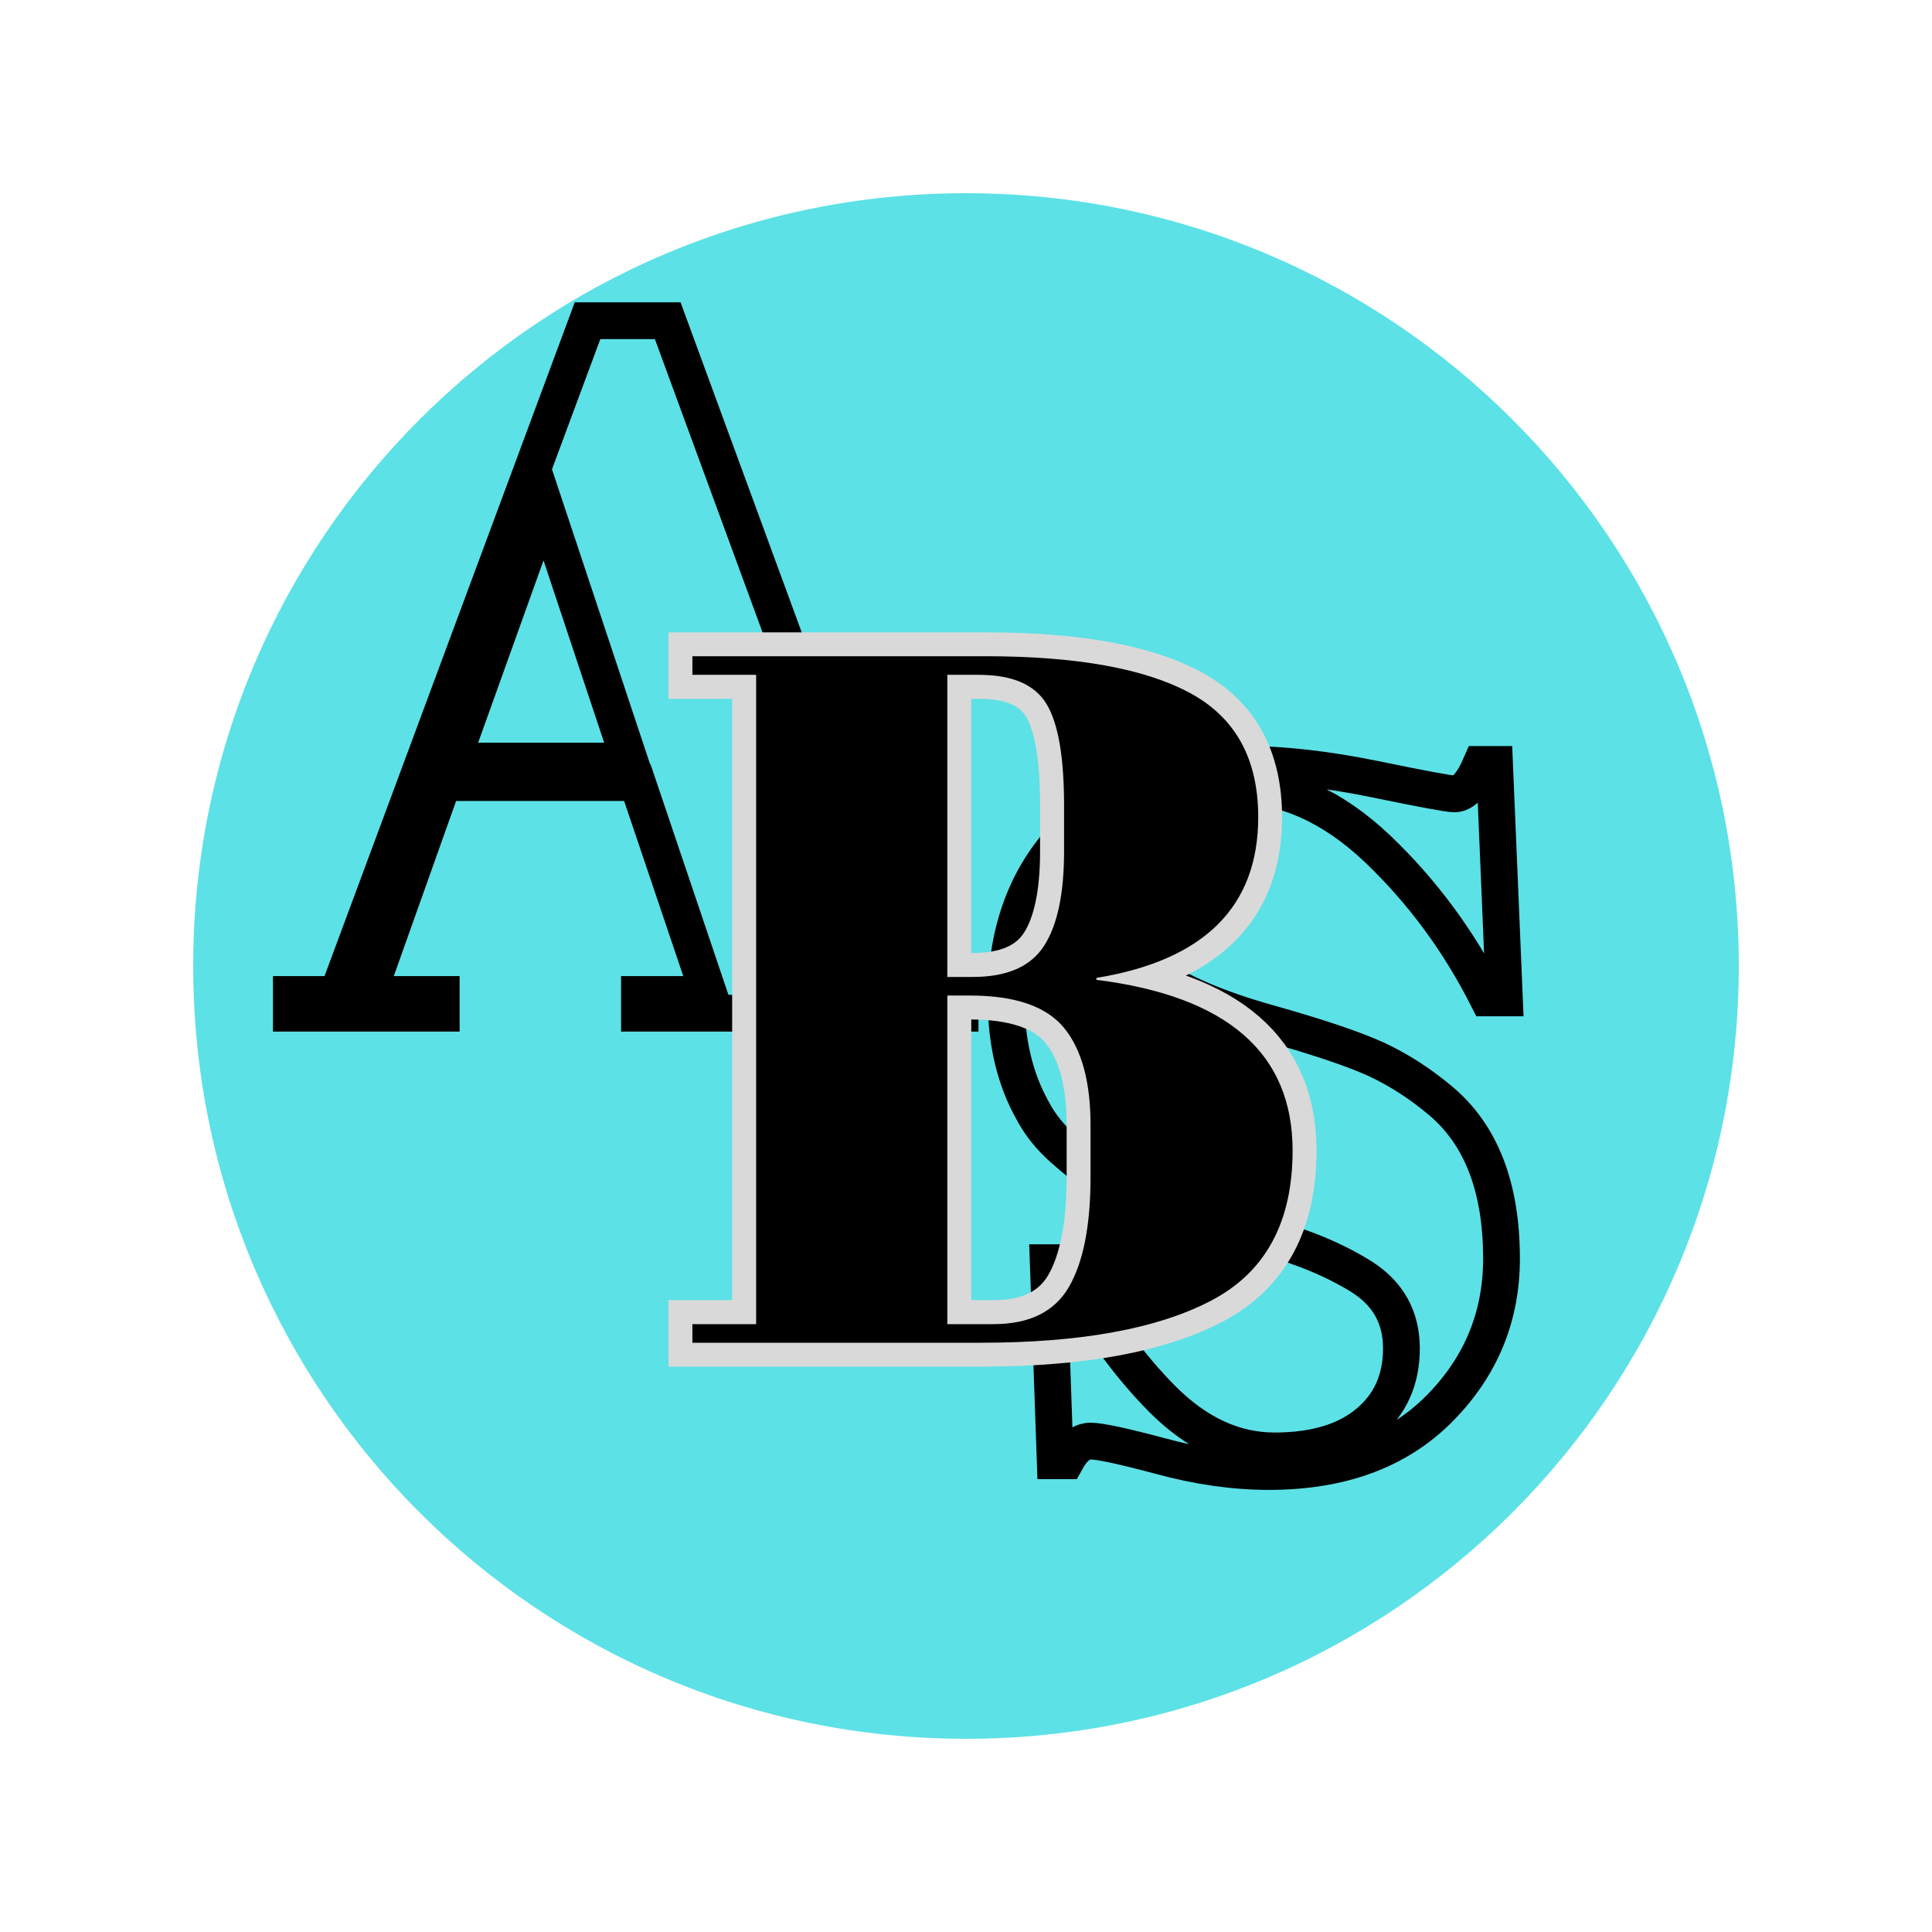
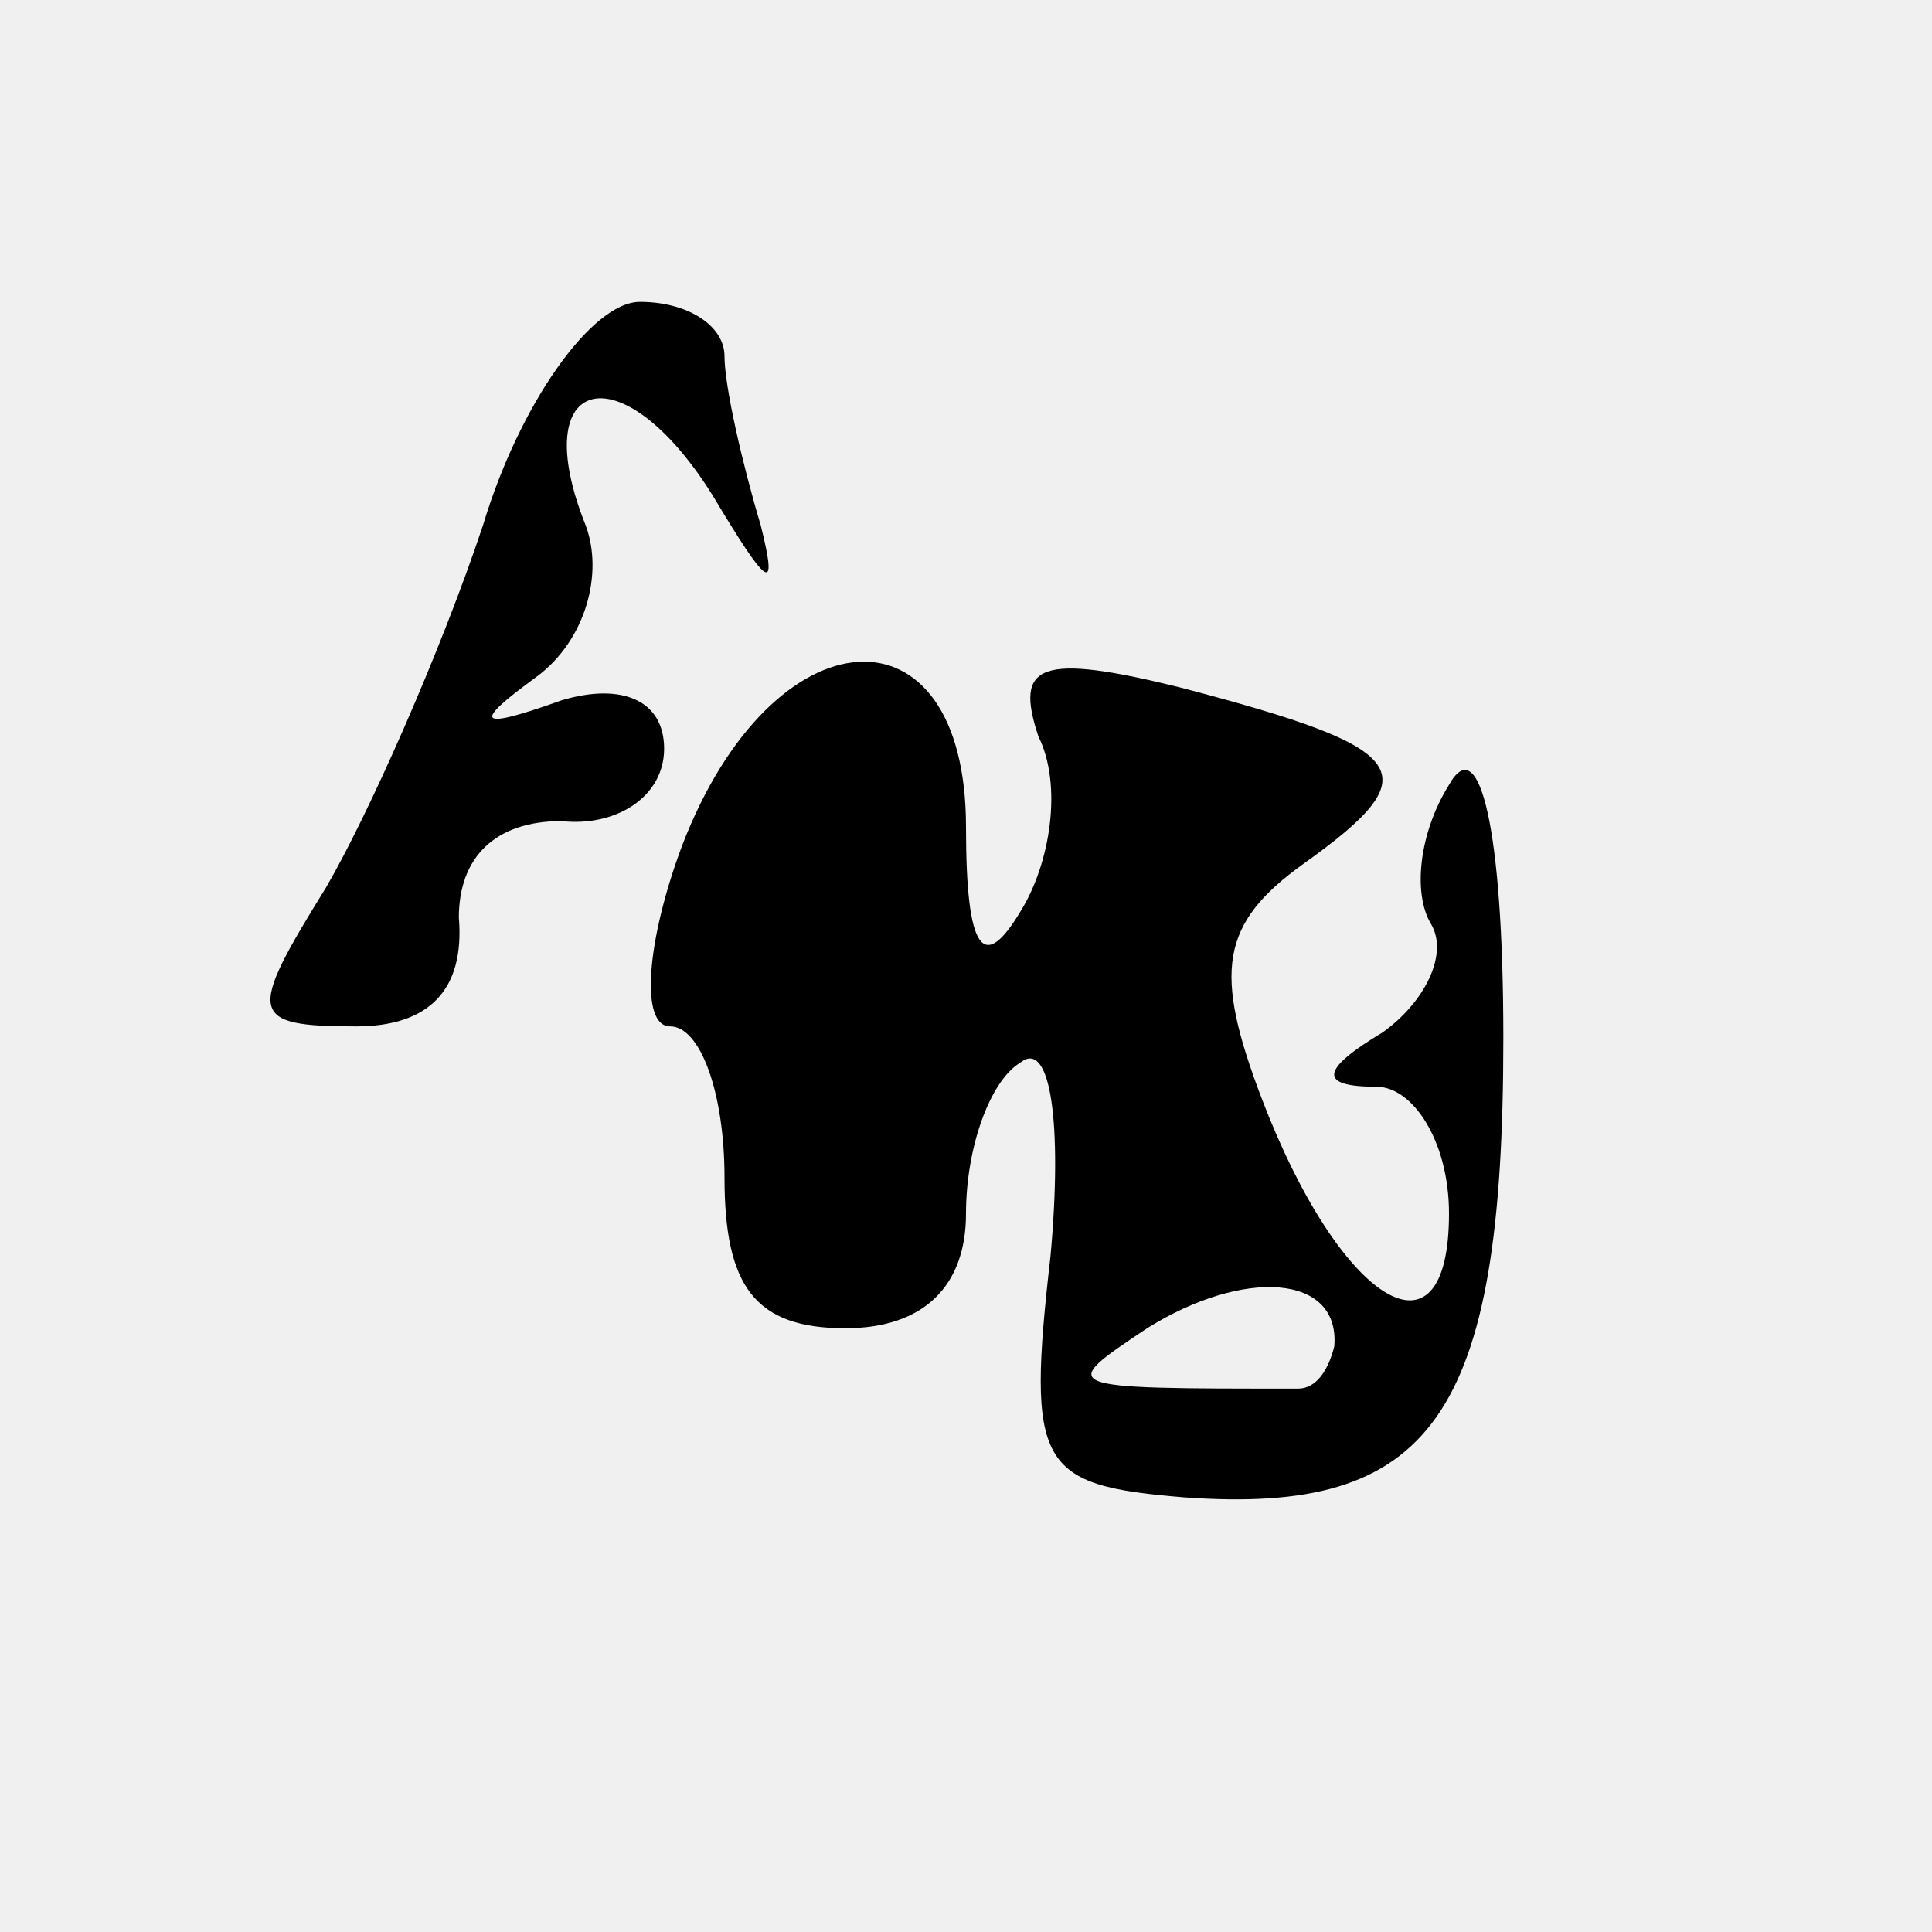
- <svg xmlns="http://www.w3.org/2000/svg" width="500" zoomAndPan="magnify" viewBox="0 0 375 375" height="500" preserveAspectRatio="xMidYMid meet" version="1.0">
-   <defs>
-     <g />
-     <clipPath id="8401df1bbc">
-       <path d="M 37.5 37.5 L 337.5 37.5 L 337.5 337.5 L 37.5 337.5 Z M 37.5 37.5 " clip-rule="nonzero" />
-     </clipPath>
-     <clipPath id="6e390ee05d">
-       <path d="M 187.5 37.5 C 104.656 37.5 37.5 104.656 37.5 187.5 C 37.5 270.344 104.656 337.5 187.5 337.5 C 270.344 337.5 337.5 270.344 337.5 187.5 C 337.5 104.656 270.344 37.5 187.5 37.5 Z M 187.5 37.5 " clip-rule="nonzero" />
-     </clipPath>
-   </defs>
-   <rect x="-37.5" width="450" fill="#ffffff" y="-37.5" height="450" fill-opacity="1" />
-   <rect x="-37.5" width="450" fill="#ffffff" y="-37.5" height="450" fill-opacity="1" />
-   <g clip-path="url(#8401df1bbc)">
-     <g clip-path="url(#6e390ee05d)">
-       <path fill="#5ce1e6" d="M 37.5 37.5 L 337.5 37.5 L 337.5 337.5 L 37.5 337.5 Z M 37.5 37.5 " fill-opacity="1" fill-rule="nonzero" />
-     </g>
-   </g>
-   <path stroke-linecap="butt" transform="matrix(0.75, 0, 0, 0.75, 55.38708, -9.593357)" fill="none" stroke-linejoin="miter" d="M 109.614 270.166 L 91.088 215.328 L 40.833 215.328 L 21.317 270.166 L 40.338 270.166 L 40.338 274.999 L 1.552 274.999 L 1.552 270.166 L 13.447 270.166 L 78.203 95.796 L 98.958 95.796 L 162.968 270.166 L 174.619 270.166 L 174.619 274.999 L 91.645 274.999 L 91.645 270.166 Z M 66.984 143.26 L 43.13 209.749 L 89.104 209.749 Z M 66.984 143.26 " stroke="#000000" stroke-width="9.518" stroke-opacity="1" stroke-miterlimit="4" />
-   <path stroke-linecap="butt" transform="matrix(-0.75, 0, 0, -0.75, 301.7109, 356.5346)" fill="none" stroke-linejoin="miter" d="M 82.474 272.213 C 90.943 272.213 98.422 269.942 104.906 265.395 C 111.432 260.812 114.698 253.911 114.698 244.697 C 114.698 235.447 111.187 228.379 104.161 223.504 C 97.141 218.593 87.167 214.317 74.234 210.682 C 61.302 207.046 51.906 203.885 46.042 201.197 C 40.214 198.473 34.682 194.9 29.432 190.478 C 18.943 181.682 13.693 168.067 13.693 149.645 C 13.693 134.567 19.062 121.614 29.807 110.791 C 40.547 99.968 55.234 94.557 73.865 94.557 C 82.828 94.557 92.161 95.879 101.87 98.525 C 111.62 101.124 117.672 102.426 120.026 102.426 C 122.422 102.426 124.552 100.734 126.411 97.343 L 129.198 97.343 L 130.995 148.593 L 126.906 148.593 C 118.766 133.885 110.255 122.088 101.375 113.208 C 92.495 104.327 82.849 99.885 72.437 99.885 C 62.068 99.885 53.995 102.301 48.208 107.135 C 42.469 111.926 39.594 118.353 39.594 126.406 C 39.594 134.421 43.026 140.598 49.88 144.937 C 56.74 149.234 65.146 152.744 75.104 155.468 C 85.099 158.156 91.667 160.015 94.807 161.046 C 97.948 162.036 101.828 163.421 106.458 165.197 C 111.125 166.973 114.927 168.853 117.859 170.838 C 120.833 172.775 123.974 175.234 127.276 178.208 C 130.583 181.145 133.161 184.385 135.021 187.937 C 139.609 196.077 141.901 205.723 141.901 216.874 C 141.901 235.135 136.177 249.822 124.734 260.932 C 113.333 272.004 98.318 277.541 79.687 277.541 C 70.062 277.541 59.031 276.281 46.599 273.76 C 34.161 271.197 27.266 269.921 25.901 269.921 C 23.505 269.921 21.214 272.458 19.021 277.541 L 15.49 277.541 L 12.953 217.124 L 17.286 217.124 C 24.724 231.833 34.224 244.697 45.792 255.728 C 57.401 266.718 69.63 272.213 82.474 272.213 Z M 82.474 272.213 " stroke="#000000" stroke-width="9.518" stroke-opacity="1" stroke-miterlimit="4" />
-   <path stroke-linecap="butt" transform="matrix(0.75, 0, 0, 0.75, 130.3924, 54.375)" fill="none" stroke-linejoin="miter" d="M 5.331 97.344 L 81.237 97.344 C 104.742 97.344 122.362 100.526 134.091 106.891 C 145.867 113.208 151.753 123.906 151.753 138.984 C 151.753 162.161 137.81 176.021 109.925 180.563 L 109.925 181.063 C 143.758 185.318 160.675 200.042 160.675 225.24 C 160.675 243.708 153.737 256.615 139.857 263.969 C 125.977 271.323 106.003 275 79.935 275 L 5.331 275 L 5.331 270.167 L 21.81 270.167 L 21.81 102.177 L 5.331 102.177 Z M 71.321 185.151 L 71.321 270.167 L 83.222 270.167 C 92.555 270.167 99.081 266.964 102.8 260.563 C 106.518 254.12 108.378 244.635 108.378 232.12 L 108.378 218.672 C 108.378 207.479 106.086 199.094 101.498 193.516 C 96.956 187.938 88.836 185.151 77.149 185.151 Z M 71.321 102.177 L 71.321 180.318 L 77.888 180.318 C 86.69 180.318 92.826 177.651 96.295 172.323 C 99.763 166.995 101.498 158.833 101.498 147.849 L 101.498 135.885 C 101.498 123.37 99.972 114.635 96.914 109.677 C 93.899 104.677 88.076 102.177 79.44 102.177 Z M 71.321 102.177 " stroke="#d9d9d9" stroke-width="12.374" stroke-opacity="1" stroke-miterlimit="4" />
-   <g fill="#000000" fill-opacity="1">
-     <g transform="translate(130.3924, 260.625)">
-       <g>
-         <path d="M 4 -133.25 L 60.922 -133.25 C 78.555 -133.25 91.781 -130.867 100.594 -126.109 C 109.414 -121.348 113.828 -113.32 113.828 -102.031 C 113.828 -84.645 103.359 -74.238 82.422 -70.812 L 82.422 -70.438 C 107.805 -67.258 120.5 -56.219 120.5 -37.312 C 120.5 -23.477 115.297 -13.801 104.891 -8.281 C 94.484 -2.758 79.508 0 59.969 0 L 4 0 L 4 -3.609 L 16.375 -3.609 L 16.375 -129.641 L 4 -129.641 Z M 53.484 -67.391 L 53.484 -3.609 L 62.438 -3.609 C 69.414 -3.609 74.301 -6.02 77.094 -10.844 C 79.883 -15.664 81.281 -22.773 81.281 -32.172 L 81.281 -42.266 C 81.281 -50.641 79.566 -56.922 76.141 -61.109 C 72.711 -65.297 66.625 -67.391 57.875 -67.391 Z M 53.484 -129.641 L 53.484 -71 L 58.438 -71 C 65.039 -71 69.641 -73 72.234 -77 C 74.836 -81 76.141 -87.125 76.141 -95.375 L 76.141 -104.312 C 76.141 -113.707 75 -120.273 72.719 -124.016 C 70.438 -127.766 66.055 -129.641 59.578 -129.641 Z M 53.484 -129.641 " />
-       </g>
-     </g>
+ <svg xmlns="http://www.w3.org/2000/svg" version="1.0" width="32pt" height="32pt" viewBox="0 0 32 32" preserveAspectRatio="xMidYMid meet">
+   <g transform="translate(0,32) scale(0.1,-0.1)" fill="#000000" stroke="none">
+     <path d="M80 233 c-7 -21 -19 -48 -26 -60 -13 -21 -13 -23 5 -23 12 0 18 6 17 18 0 10 6 16 17 16 9 -1 17 4 17 12 0 8 -7 11 -17 8 -14 -5 -15 -4 -4 4 8 6 11 17 8 25 -10 25 6 29 21 5 9 -15 11 -17 8 -5 -3 10 -6 23 -6 28 0 5 -6 9 -14 9 -8 0 -20 -17 -26 -37z" />
+     <path d="M113 180 c-6 -16 -7 -30 -2 -30 5 0 9 -11 9 -25 0 -18 5 -25 20 -25 13 0 20 7 20 19 0 11 4 22 9 25 5 4 7 -10 5 -32 -4 -35 -2 -38 22 -40 41 -3 53 13 53 76 0 35 -4 51 -9 42 -5 -8 -6 -18 -3 -23 3 -5 -1 -13 -8 -18 -10 -6 -11 -9 -1 -9 6 0 12 -9 12 -21 0 -26 -18 -15 -31 19 -8 21 -7 29 7 39 21 15 18 19 -20 29 -24 6 -28 4 -24 -8 4 -8 2 -21 -3 -29 -6 -10 -9 -7 -9 14 0 38 -32 36 -47 -3z m108 -83 c-1 -4 -3 -7 -6 -7 -40 0 -40 0 -25 10 16 10 32 9 31 -3z" />
  </g>
</svg>
